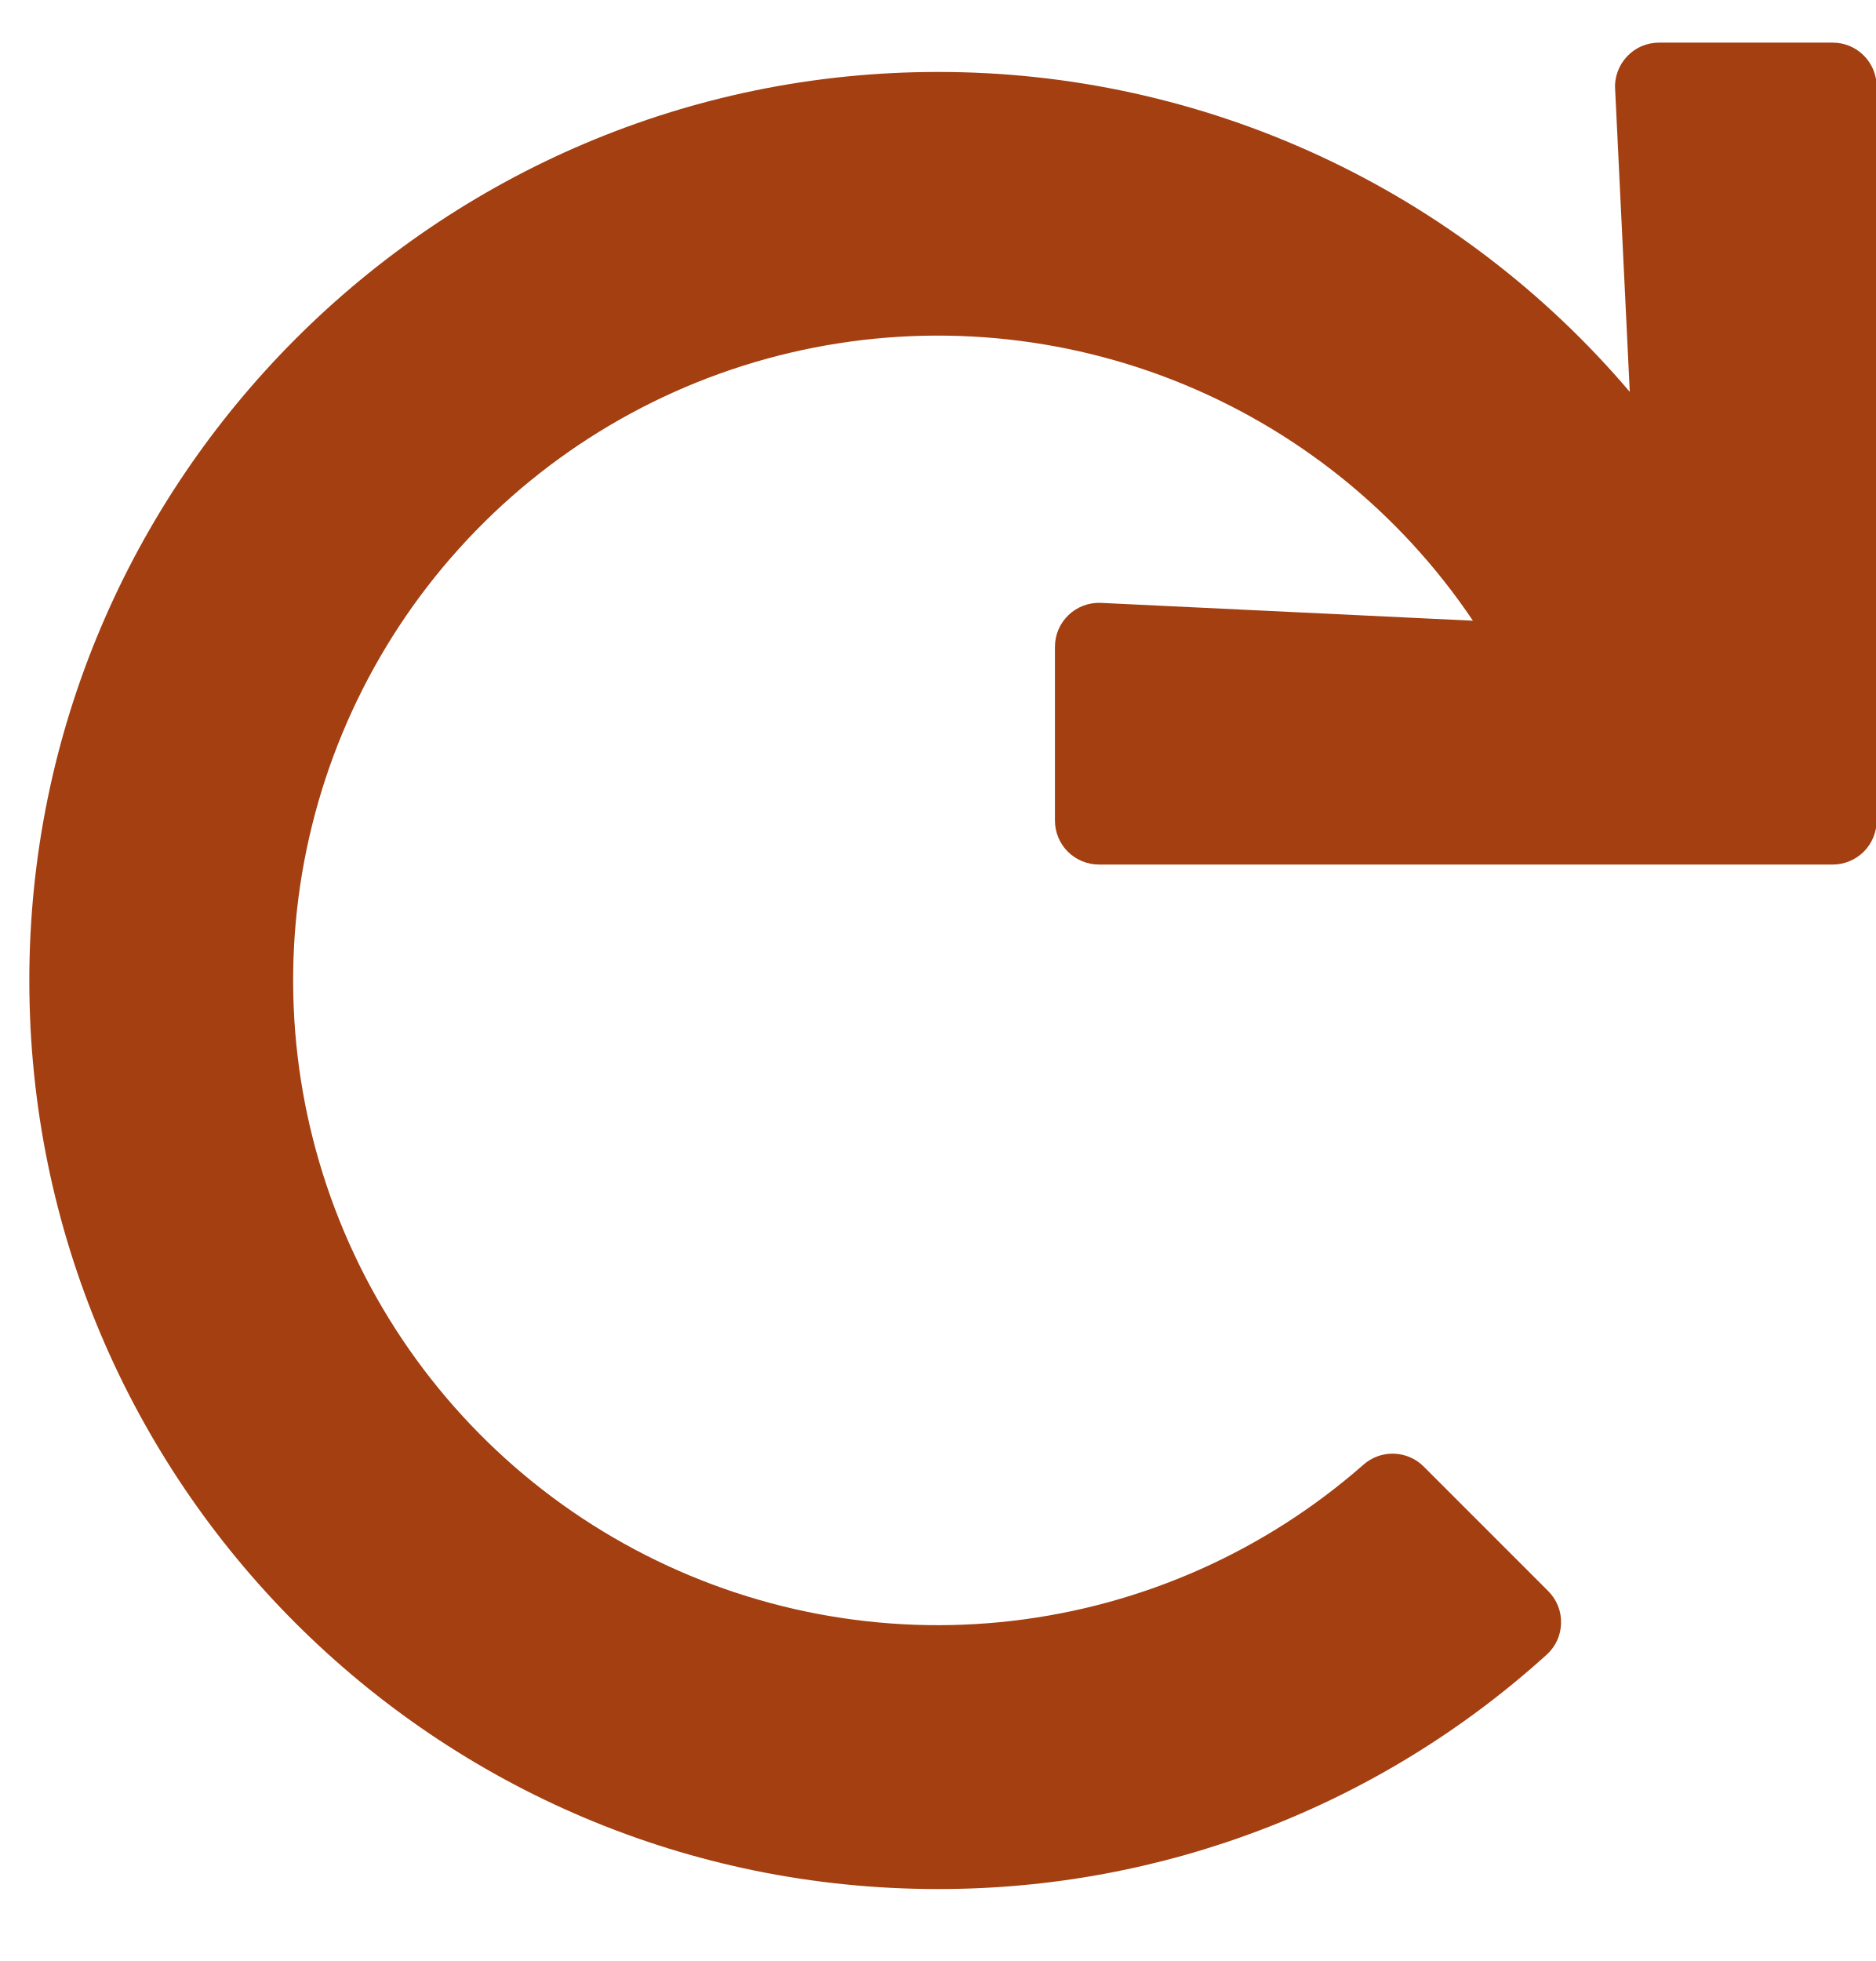
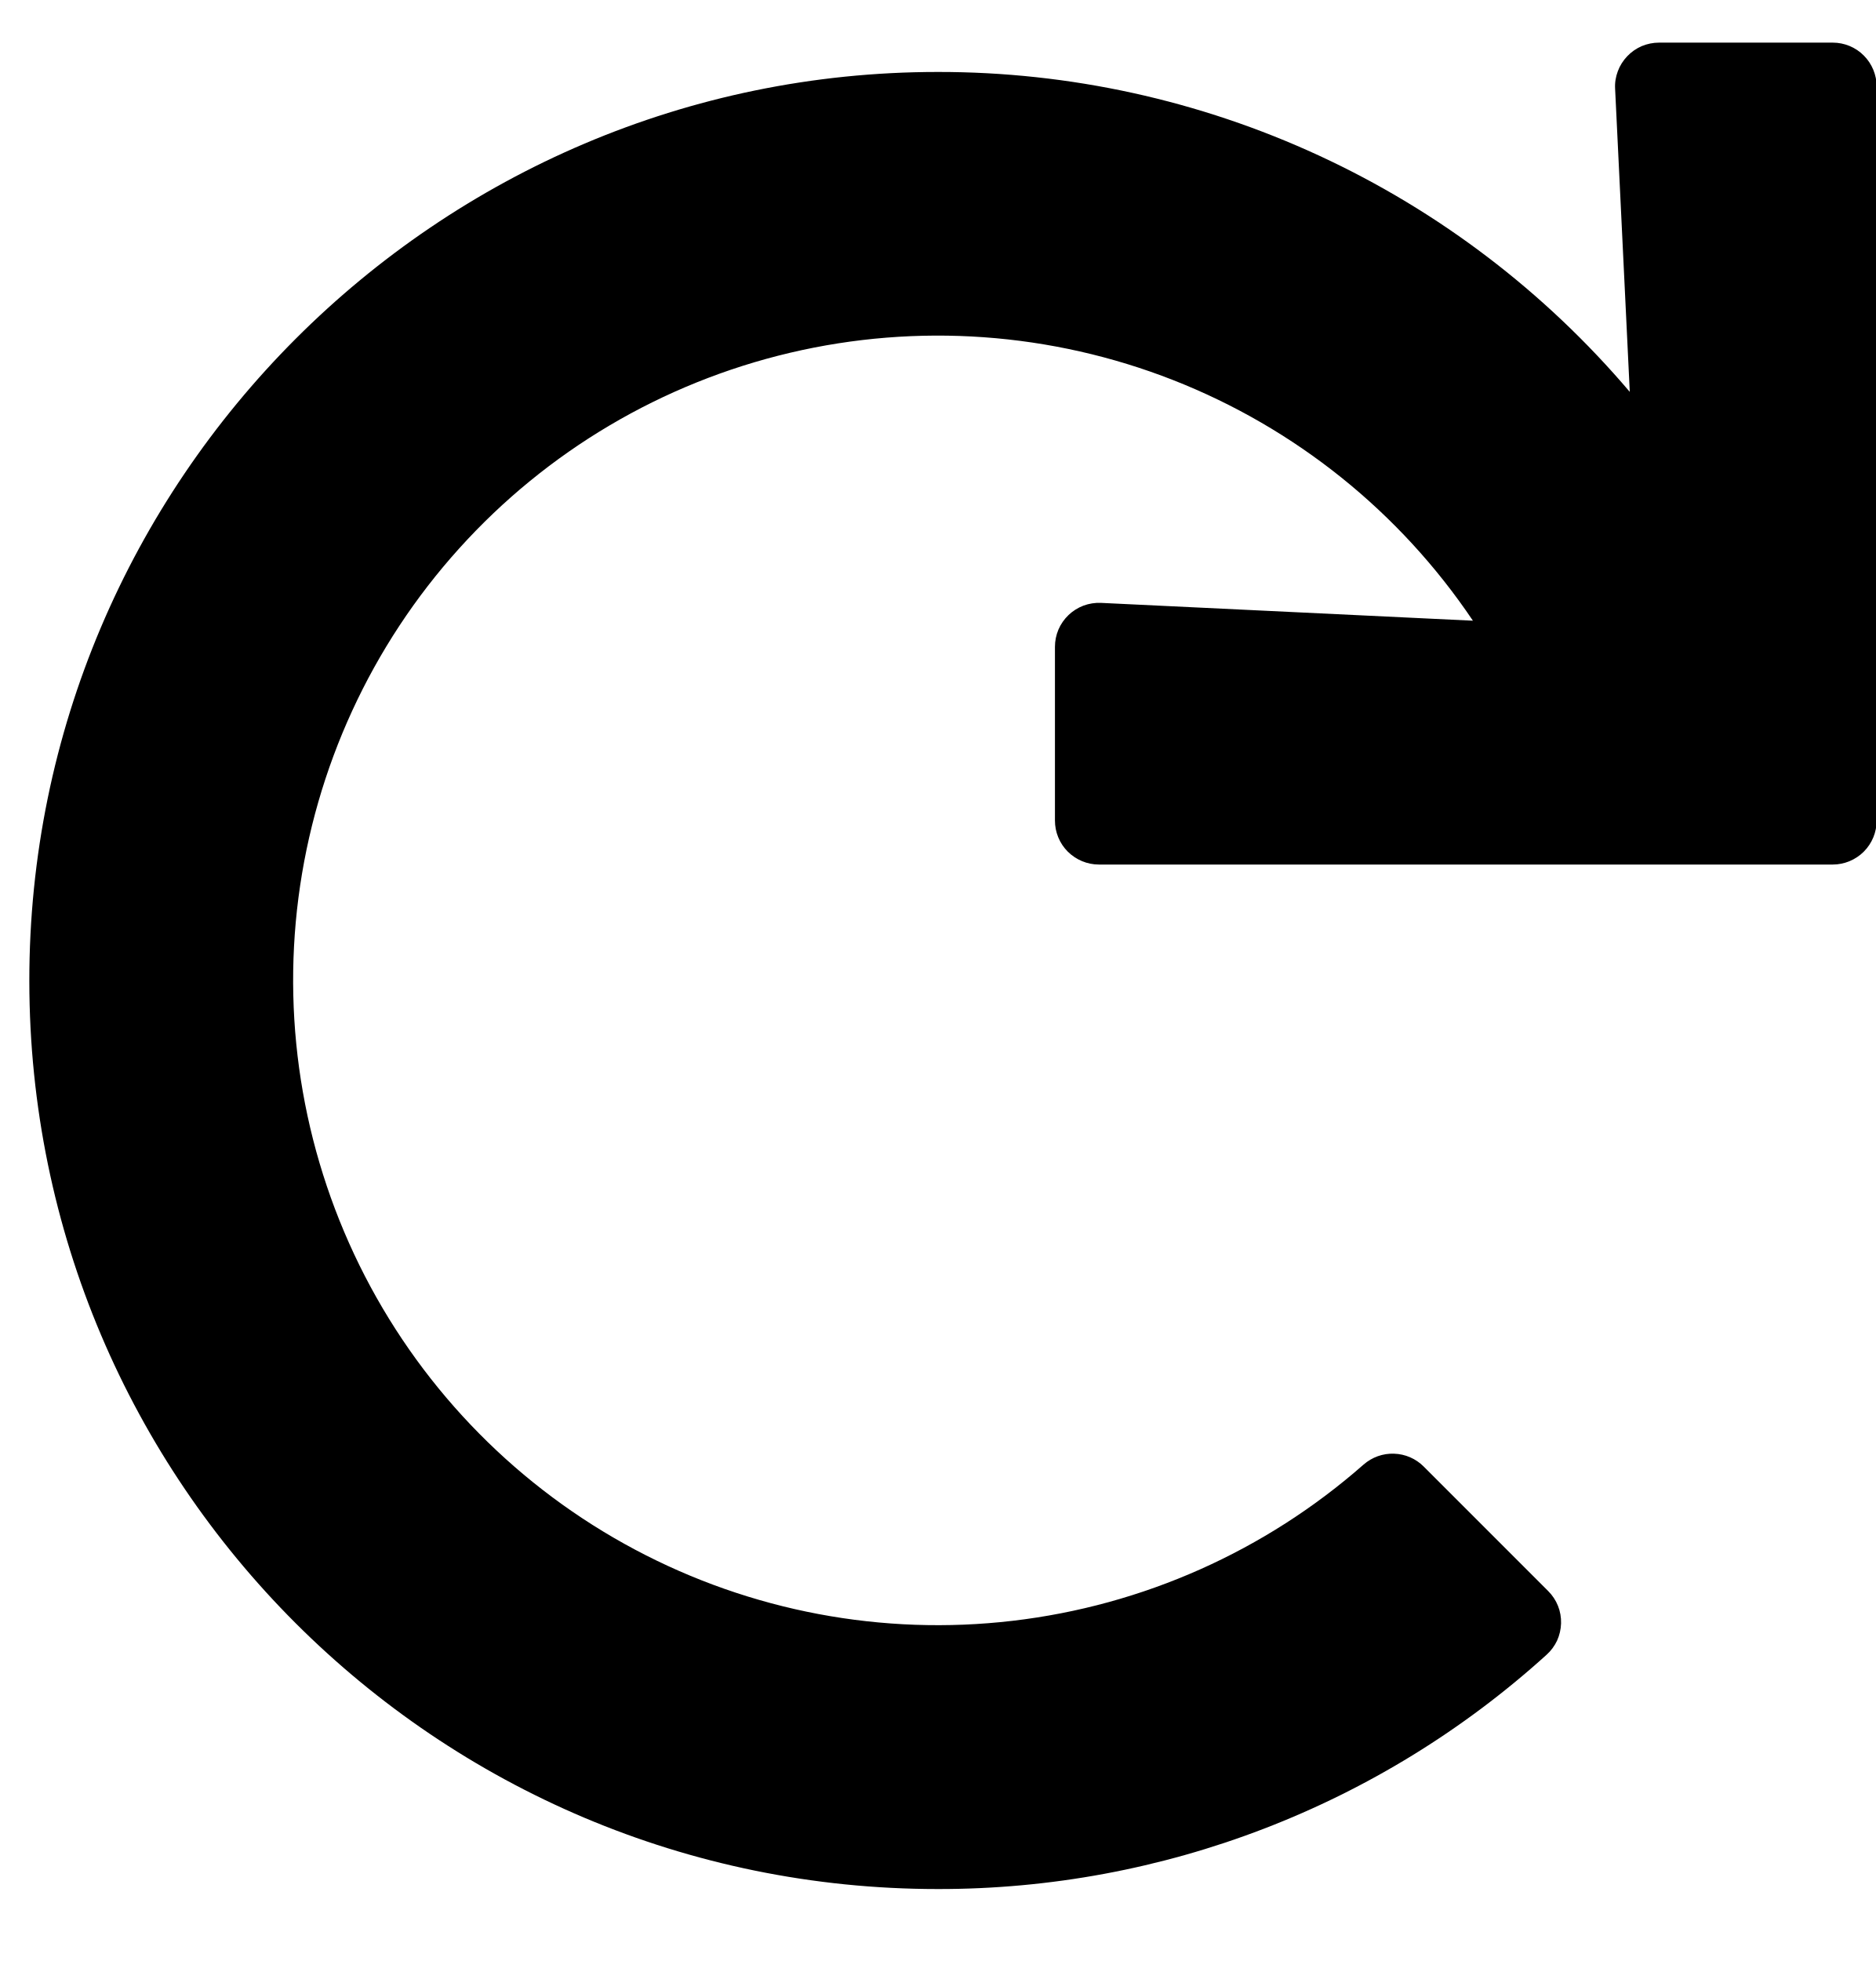
- <svg xmlns="http://www.w3.org/2000/svg" width="22" height="23" viewBox="0 0 22 23" fill="none">
-   <path d="M21.499 0.5H19.461C19.392 0.5 19.323 0.514 19.258 0.541C19.194 0.569 19.136 0.609 19.088 0.66C19.04 0.71 19.002 0.77 18.978 0.835C18.953 0.901 18.942 0.97 18.946 1.04L19.118 4.596C18.118 3.419 16.875 2.473 15.473 1.825C14.071 1.177 12.544 0.842 11 0.844C5.128 0.844 0.339 5.636 0.344 11.508C0.348 17.39 5.118 22.156 11 22.156C13.639 22.16 16.184 21.181 18.14 19.41C18.193 19.363 18.235 19.306 18.265 19.243C18.294 19.179 18.31 19.11 18.312 19.04C18.314 18.97 18.302 18.9 18.276 18.835C18.25 18.77 18.211 18.711 18.161 18.661L16.7 17.2C16.608 17.108 16.484 17.054 16.353 17.05C16.222 17.045 16.095 17.091 15.996 17.177C14.842 18.192 13.405 18.832 11.878 19.01C10.351 19.189 8.806 18.897 7.449 18.175C6.091 17.453 4.986 16.334 4.281 14.968C3.576 13.601 3.304 12.053 3.501 10.528C3.699 9.003 4.356 7.574 5.386 6.433C6.416 5.291 7.769 4.491 9.266 4.138C10.763 3.785 12.331 3.897 13.762 4.458C15.194 5.02 16.42 6.004 17.278 7.28L12.915 7.071C12.845 7.068 12.776 7.079 12.71 7.103C12.645 7.128 12.585 7.165 12.535 7.213C12.484 7.262 12.444 7.319 12.416 7.384C12.389 7.448 12.375 7.517 12.375 7.587V9.624C12.375 9.761 12.429 9.892 12.526 9.989C12.623 10.085 12.754 10.14 12.891 10.14H21.499C21.635 10.14 21.767 10.085 21.863 9.989C21.96 9.892 22.014 9.761 22.014 9.624V1.016C22.014 0.879 21.96 0.748 21.863 0.651C21.767 0.554 21.635 0.5 21.499 0.5Z" fill="#A33F11" />
+ <svg xmlns="http://www.w3.org/2000/svg" width="22" height="23" viewBox="0 0 22 23">
+   <path d="M21.499 0.5H19.461C19.392 0.5 19.323 0.514 19.258 0.541C19.194 0.569 19.136 0.609 19.088 0.66C19.04 0.71 19.002 0.77 18.978 0.835C18.953 0.901 18.942 0.97 18.946 1.04L19.118 4.596C18.118 3.419 16.875 2.473 15.473 1.825C14.071 1.177 12.544 0.842 11 0.844C5.128 0.844 0.339 5.636 0.344 11.508C0.348 17.39 5.118 22.156 11 22.156C13.639 22.16 16.184 21.181 18.14 19.41C18.193 19.363 18.235 19.306 18.265 19.243C18.294 19.179 18.31 19.11 18.312 19.04C18.314 18.97 18.302 18.9 18.276 18.835C18.25 18.77 18.211 18.711 18.161 18.661L16.7 17.2C16.608 17.108 16.484 17.054 16.353 17.05C16.222 17.045 16.095 17.091 15.996 17.177C14.842 18.192 13.405 18.832 11.878 19.01C10.351 19.189 8.806 18.897 7.449 18.175C6.091 17.453 4.986 16.334 4.281 14.968C3.576 13.601 3.304 12.053 3.501 10.528C3.699 9.003 4.356 7.574 5.386 6.433C6.416 5.291 7.769 4.491 9.266 4.138C10.763 3.785 12.331 3.897 13.762 4.458C15.194 5.02 16.42 6.004 17.278 7.28L12.915 7.071C12.845 7.068 12.776 7.079 12.71 7.103C12.645 7.128 12.585 7.165 12.535 7.213C12.484 7.262 12.444 7.319 12.416 7.384C12.389 7.448 12.375 7.517 12.375 7.587V9.624C12.375 9.761 12.429 9.892 12.526 9.989C12.623 10.085 12.754 10.14 12.891 10.14H21.499C21.635 10.14 21.767 10.085 21.863 9.989C21.96 9.892 22.014 9.761 22.014 9.624V1.016C22.014 0.879 21.96 0.748 21.863 0.651C21.767 0.554 21.635 0.5 21.499 0.5Z" />
</svg>
